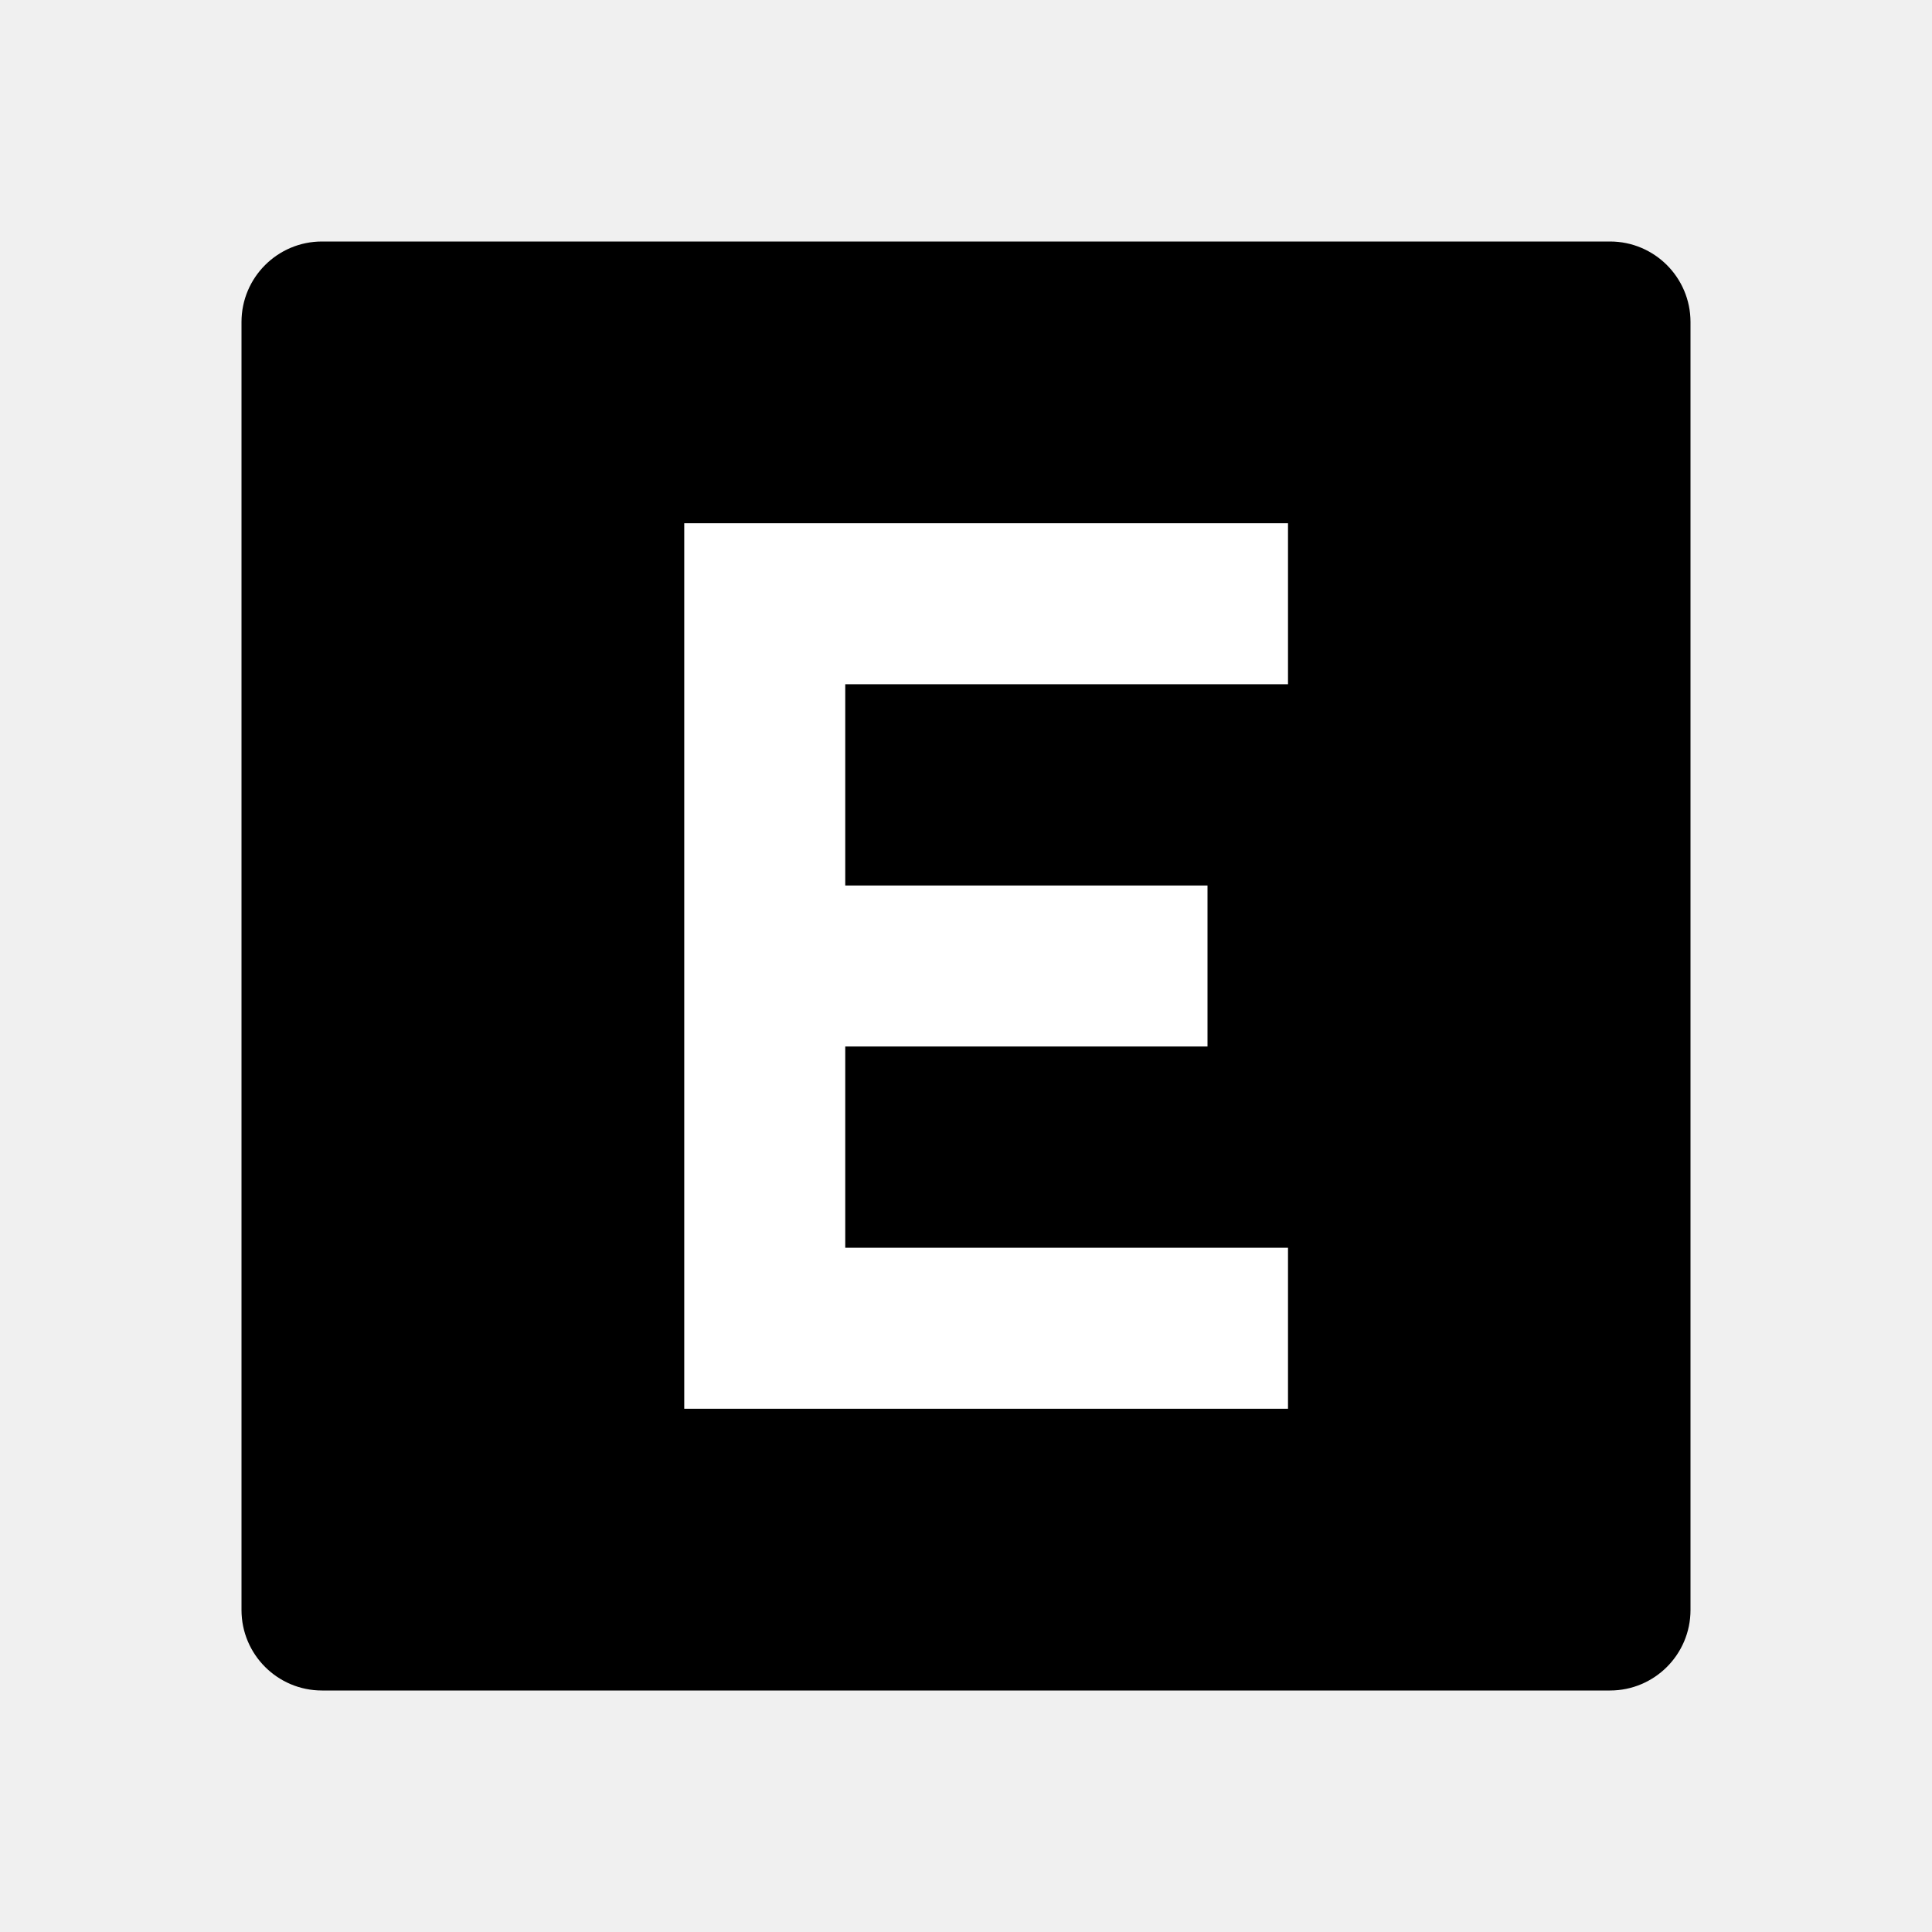
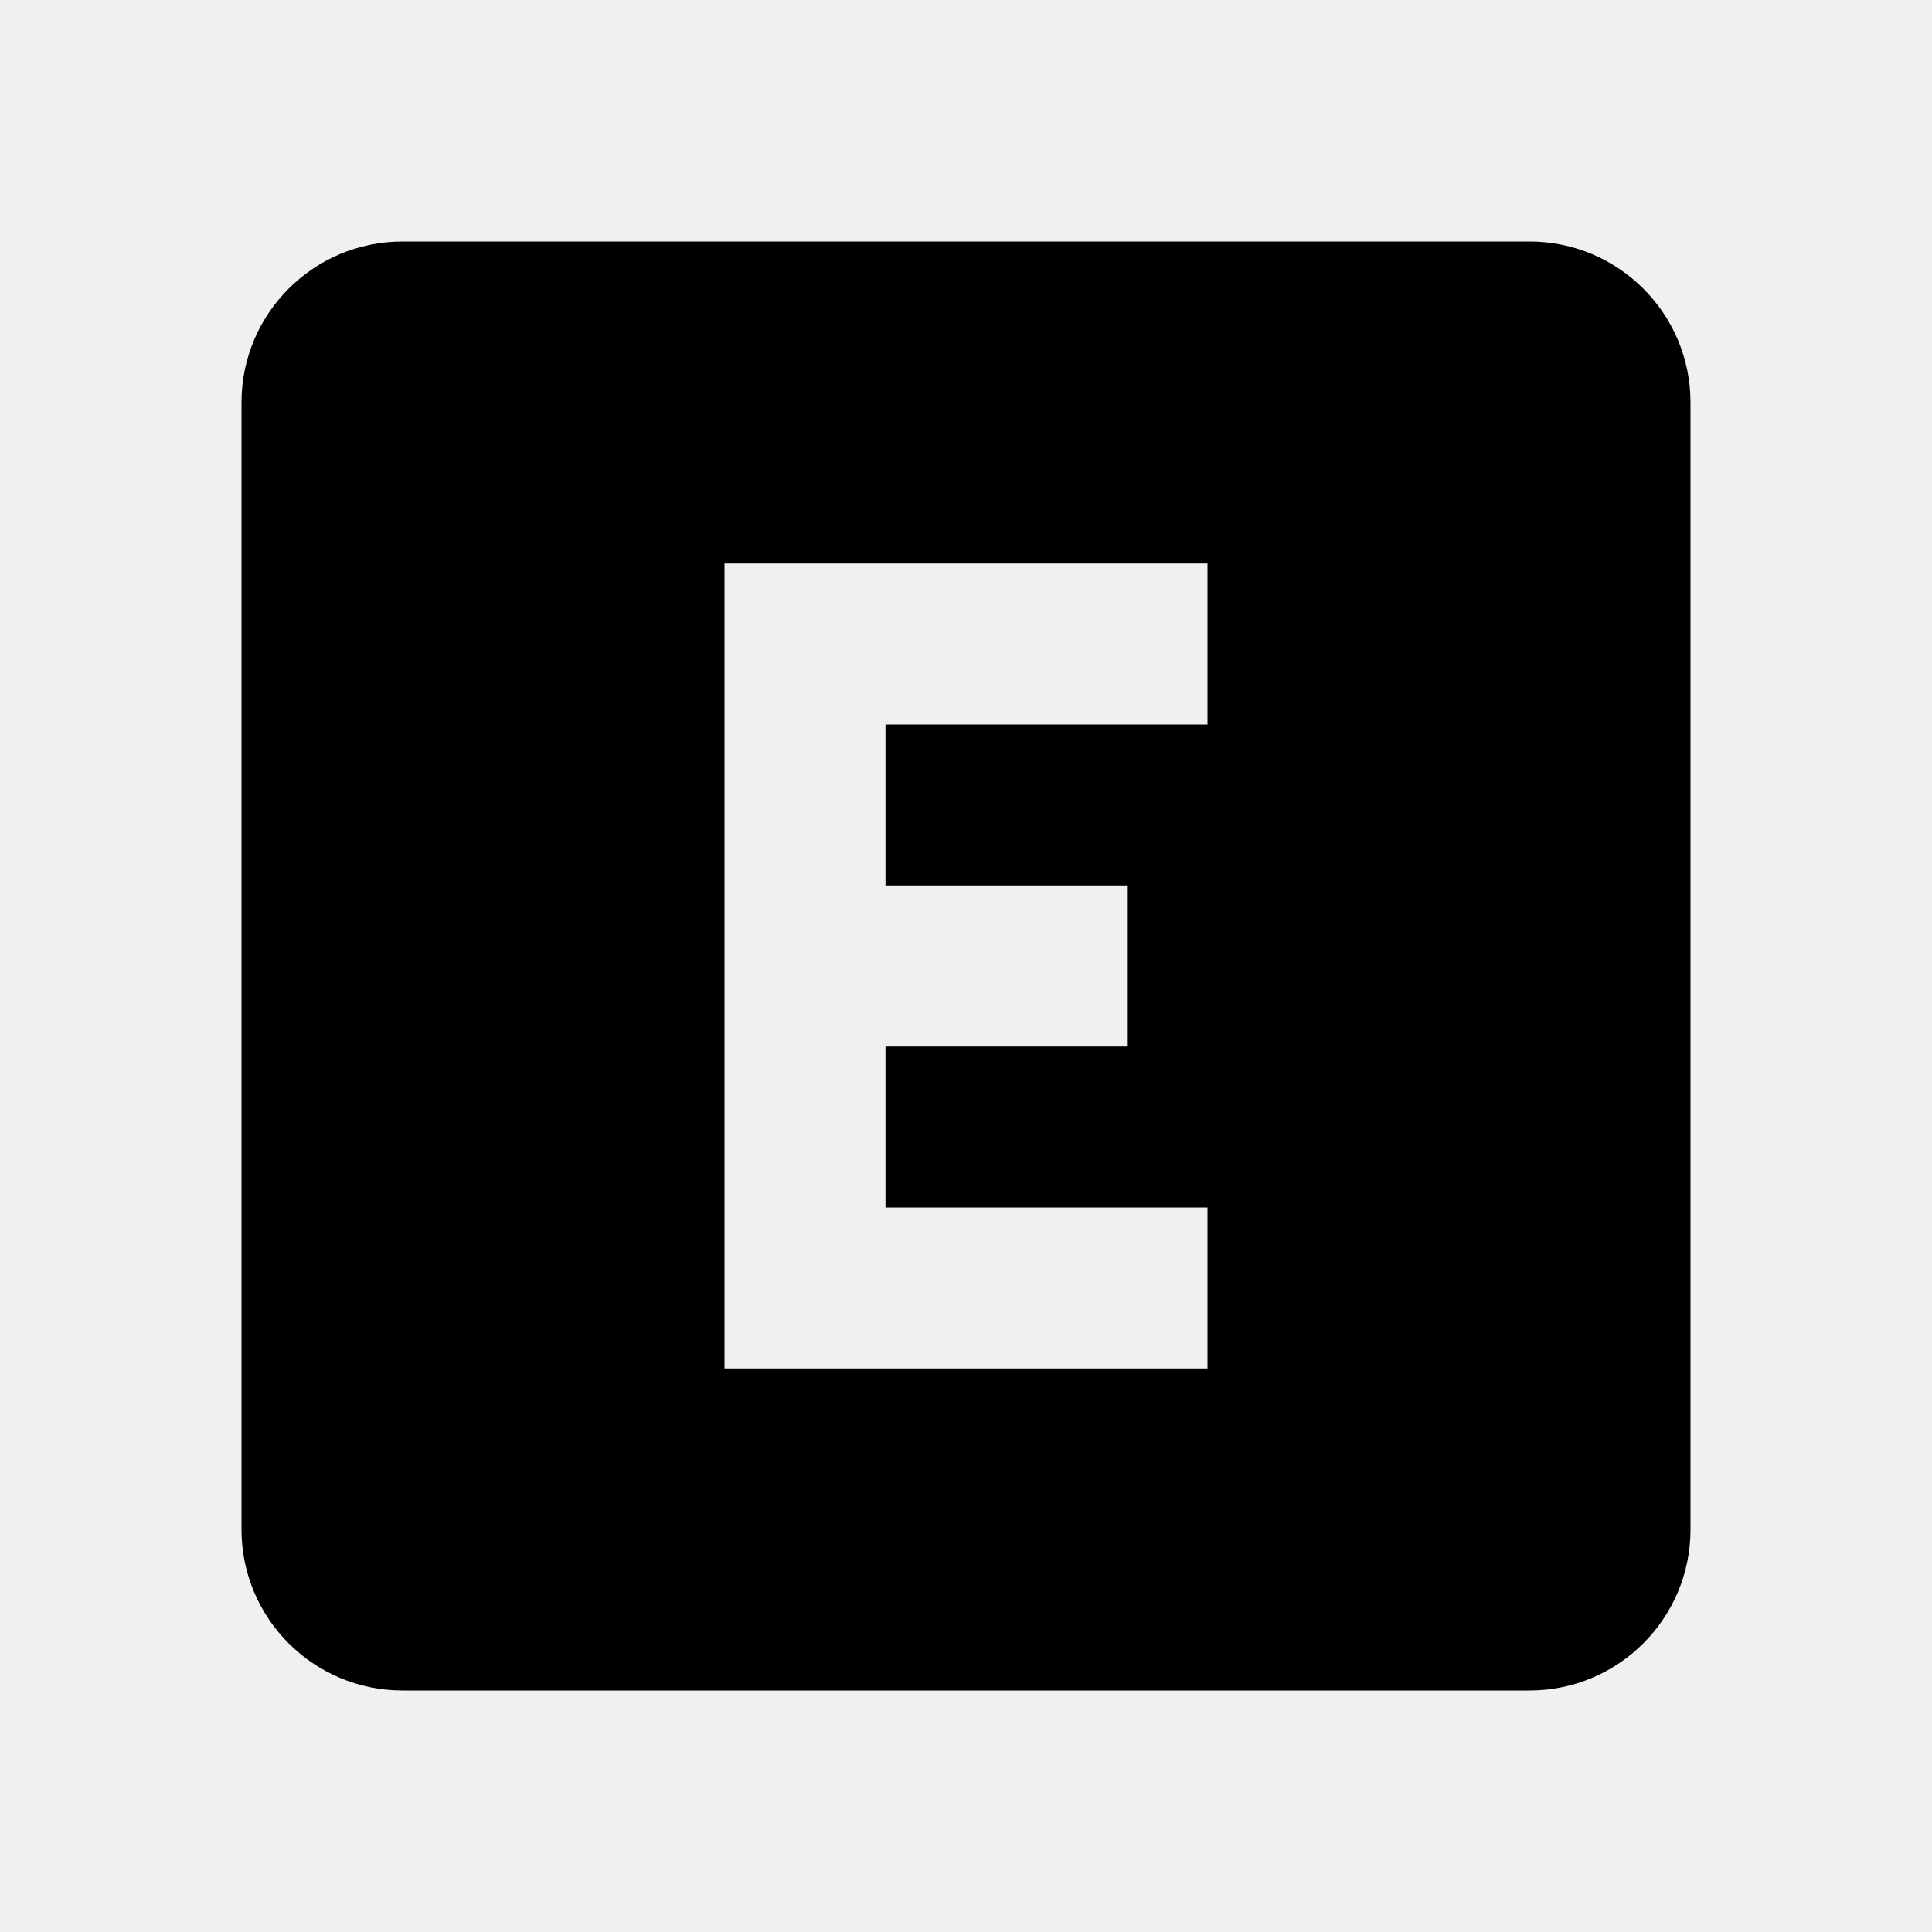
<svg xmlns="http://www.w3.org/2000/svg" width="24" height="24" viewBox="0 0 24 24">
-   <rect fill="#000" x="3" y="3" width="18" height="18" rx="1" />
-   <path fill="none" stroke="#FFFFFF" stroke-width="2.00" stroke-linecap="square" d="M15 7.5H9.5v9H15M9.5 12h4.5" />
+   <path fill="#000" fill-rule="evenodd" d="M5 3H19A2 2 0 0 1 21 5V19A2 2 0 0 1 19 21H5A2 2 0 0 1 3 19V5A2 2 0 0 1 5 3ZM9 7L15 7L15 9L11 9L11 11L14 11L14 13L11 13L11 15L15 15L15 17L9 17Z" />
</svg>
